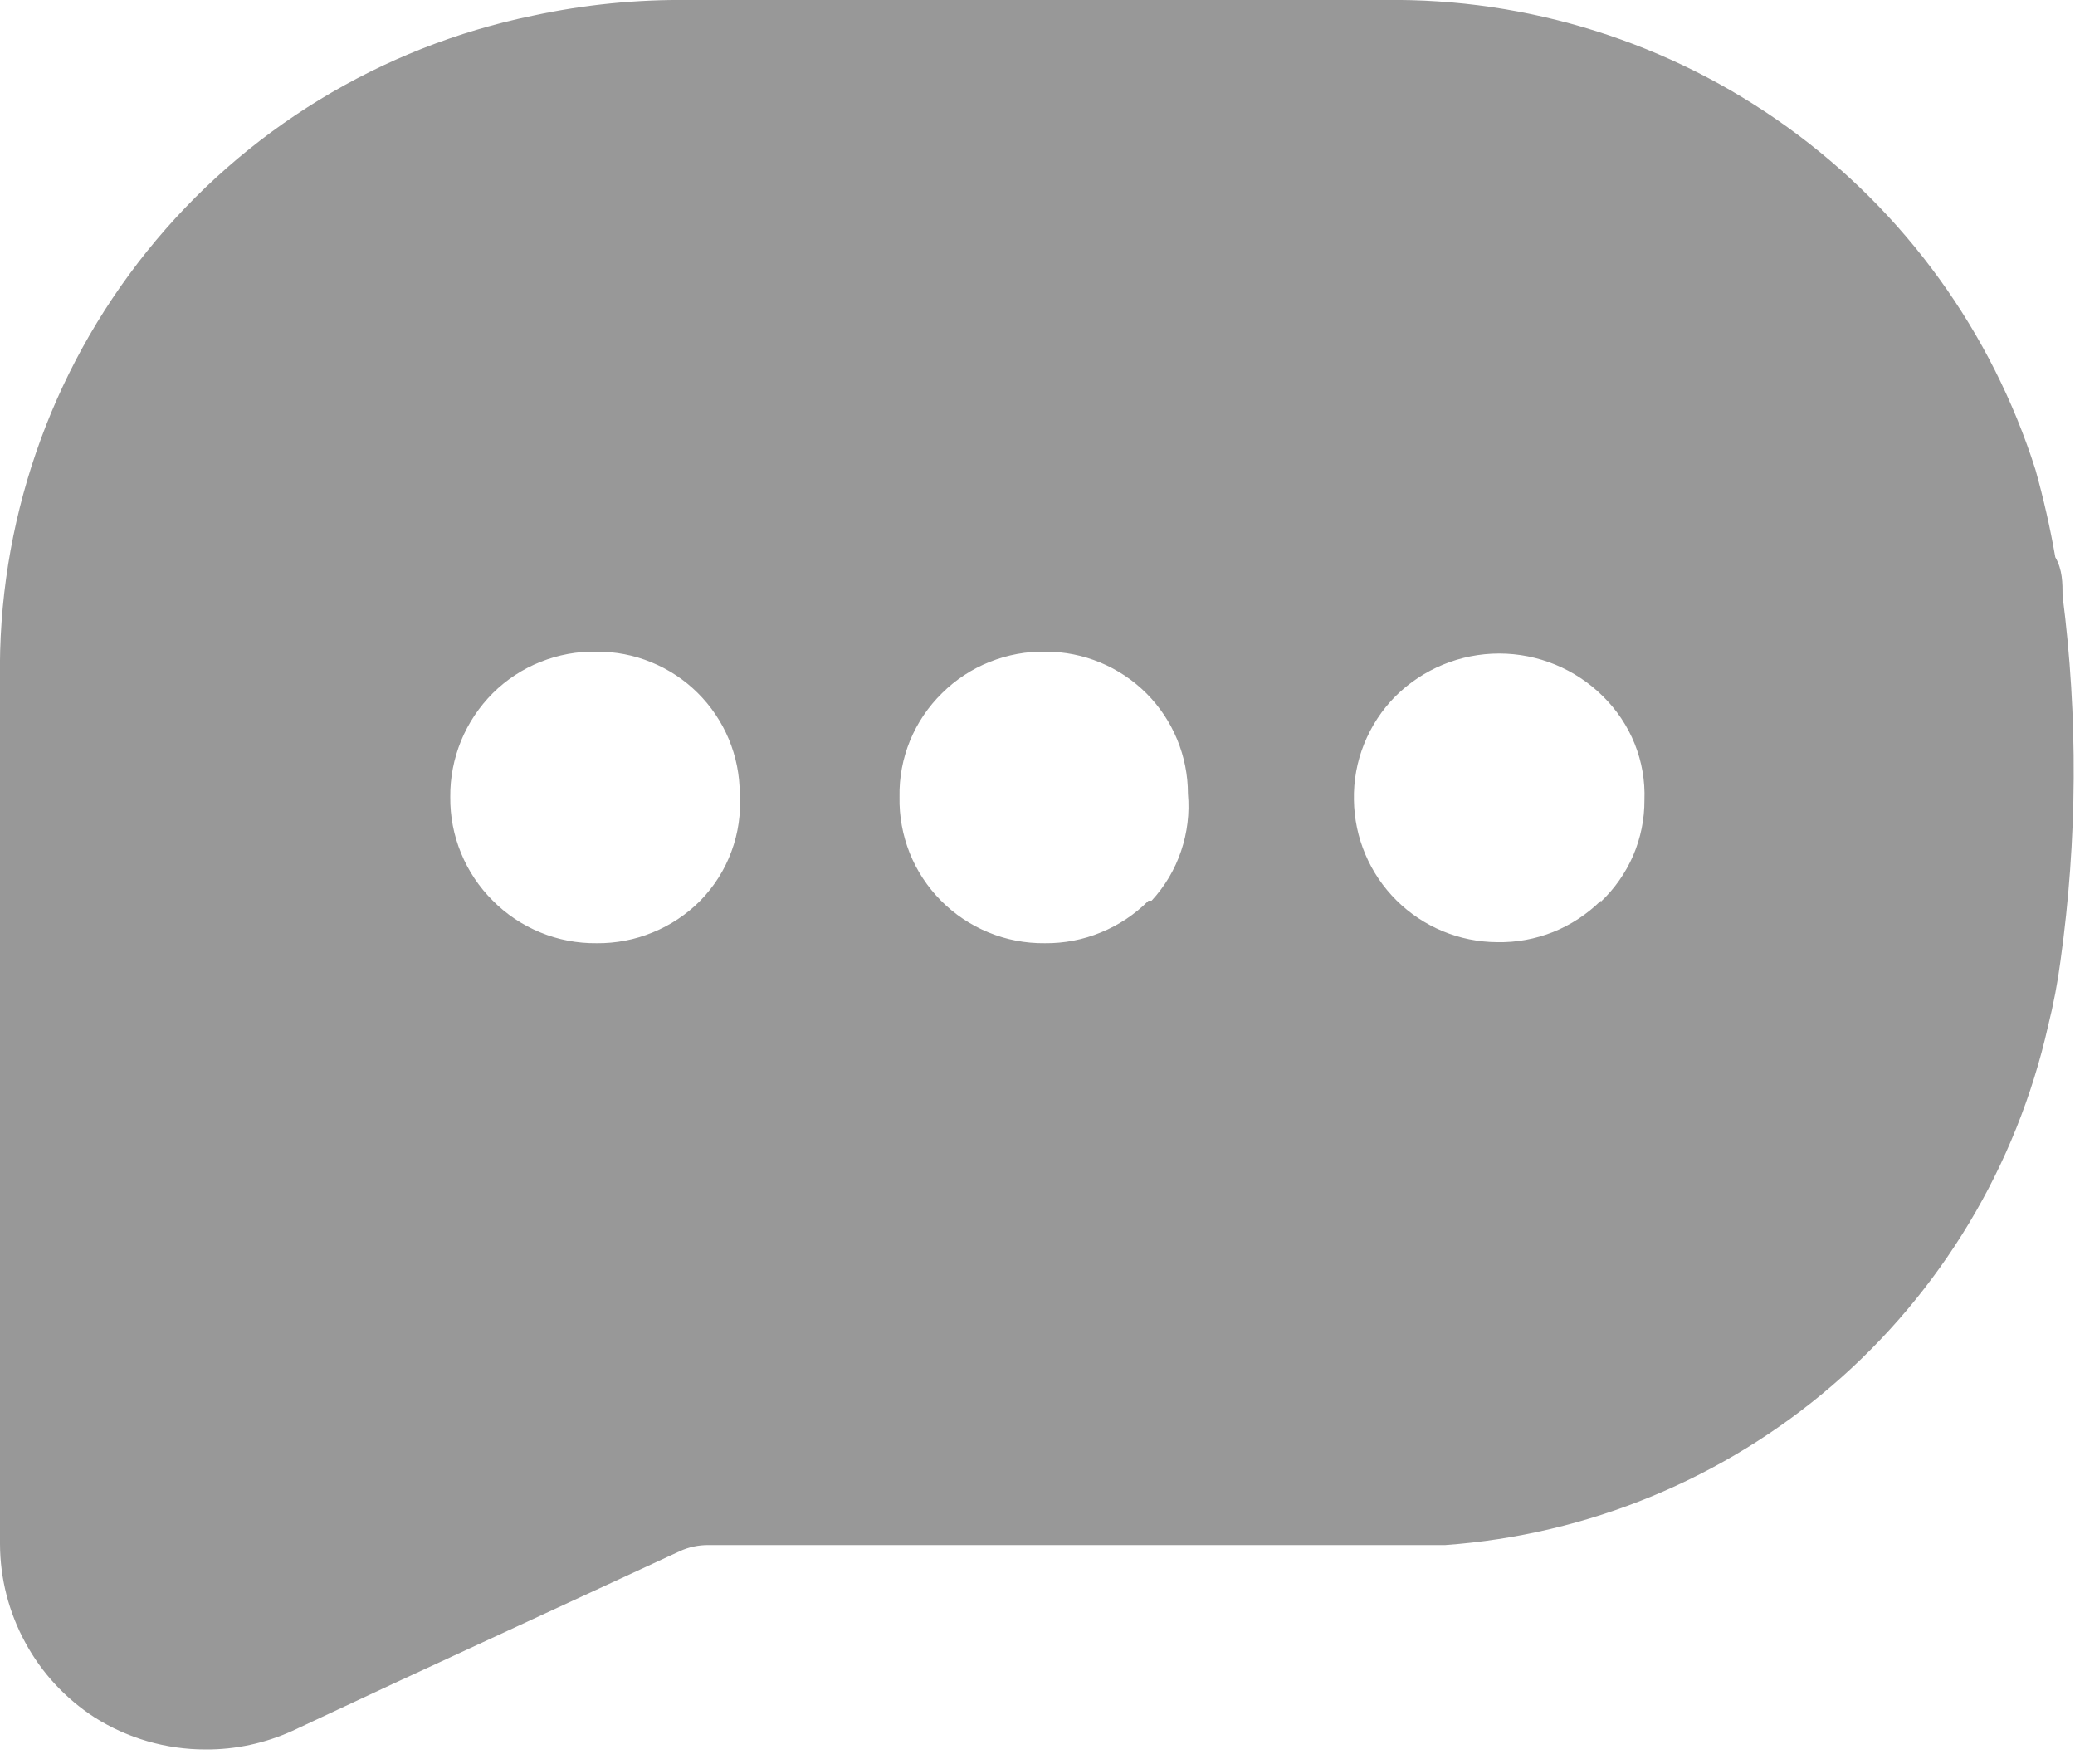
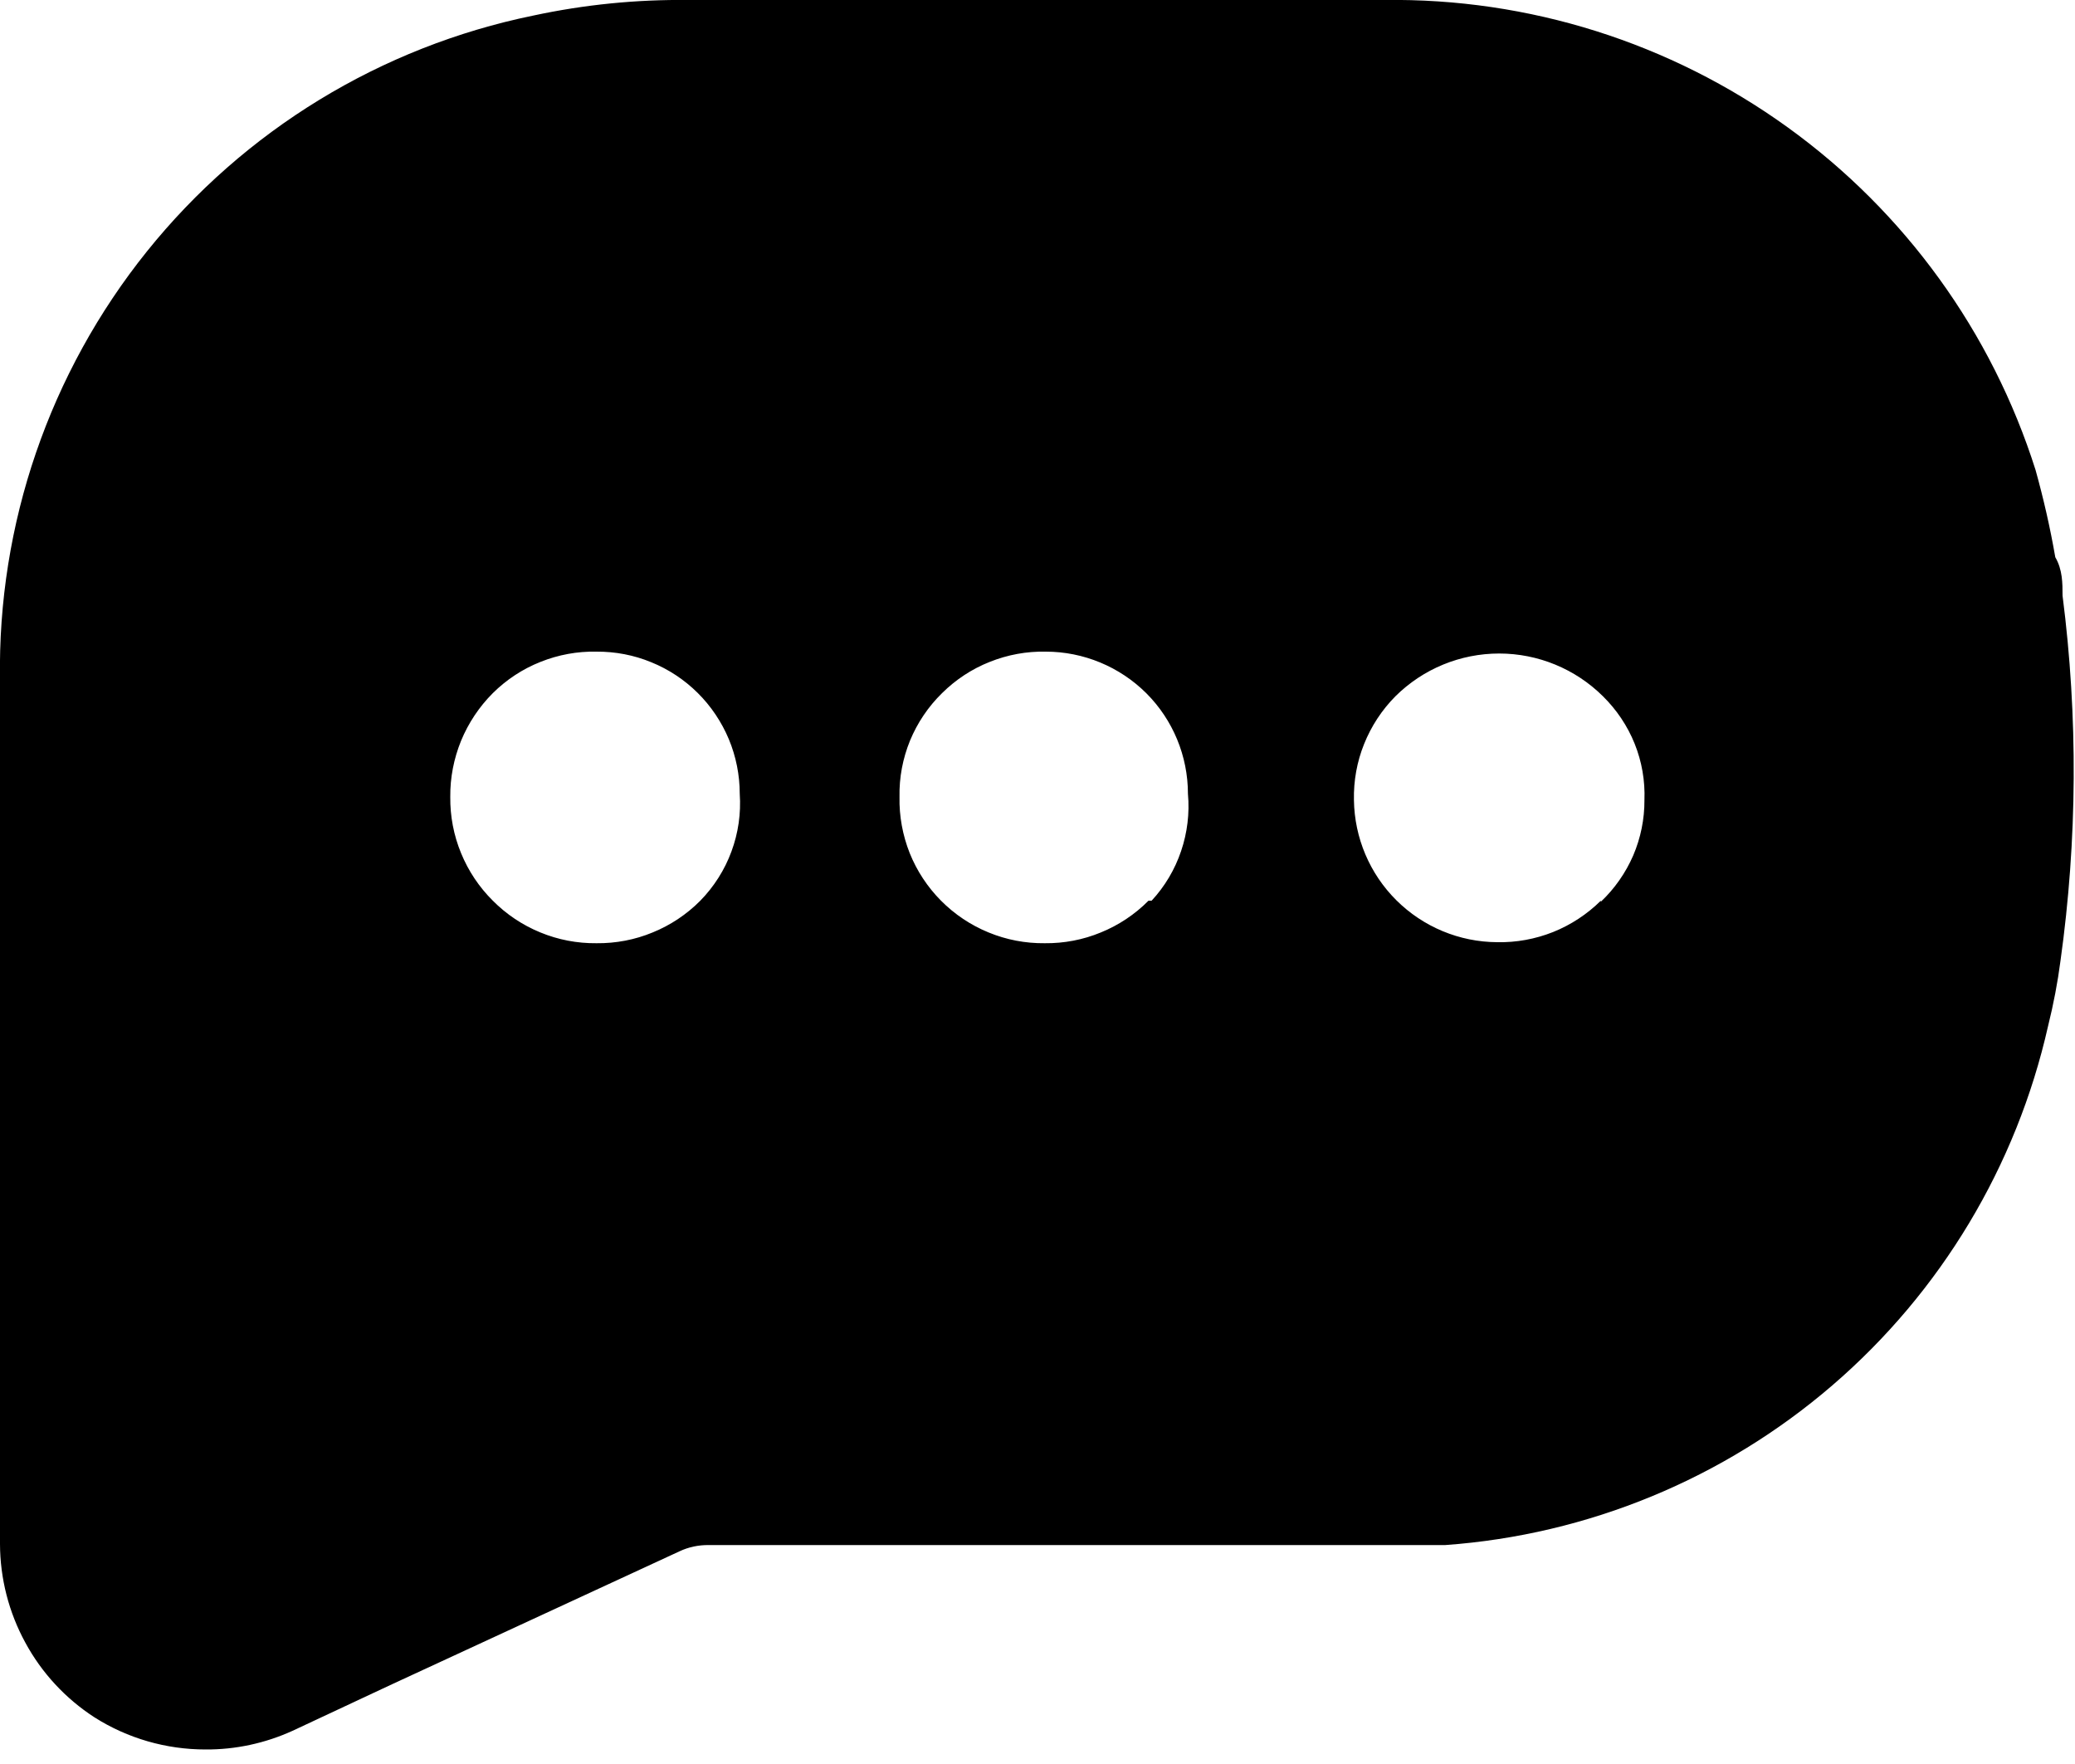
<svg xmlns="http://www.w3.org/2000/svg" width="20" height="17" viewBox="0 0 20 17" fill="none">
-   <path d="M19.88 5.74C19.88 5.62 19.88 5.49 19.81 5.37C19.761 5.087 19.697 4.807 19.62 4.53C19.199 3.201 18.361 2.042 17.229 1.226C16.098 0.41 14.734 -0.02 13.34 0H11.03C9.57 0 8.11 0 6.64 0C6.136 -0.006 5.633 0.044 5.14 0.15C3.671 0.451 2.354 1.255 1.416 2.423C0.477 3.592 -0.024 5.052 -0 6.55C-0 8.76 -0 12.39 -0 14.88C0.001 15.212 0.085 15.539 0.244 15.83C0.402 16.122 0.631 16.369 0.91 16.55C1.23 16.753 1.601 16.86 1.98 16.86C2.27 16.862 2.556 16.8 2.82 16.68L3.76 16.24L6.55 14.95C6.637 14.909 6.733 14.889 6.83 14.89H13.2C13.44 14.89 13.69 14.89 13.93 14.89C15.307 14.791 16.615 14.251 17.661 13.351C18.708 12.45 19.436 11.237 19.74 9.89C19.793 9.677 19.833 9.467 19.86 9.26C20.023 8.093 20.03 6.909 19.88 5.74ZM6.75 8.68C6.619 8.812 6.463 8.916 6.291 8.986C6.12 9.057 5.935 9.092 5.75 9.09C5.564 9.092 5.38 9.057 5.208 8.986C5.037 8.916 4.881 8.812 4.75 8.68C4.618 8.549 4.514 8.393 4.444 8.222C4.373 8.05 4.338 7.866 4.34 7.68C4.338 7.495 4.374 7.311 4.444 7.139C4.515 6.967 4.619 6.811 4.75 6.68C4.881 6.55 5.037 6.447 5.209 6.379C5.381 6.31 5.565 6.276 5.75 6.28C5.931 6.279 6.11 6.313 6.277 6.382C6.445 6.45 6.597 6.551 6.725 6.678C6.853 6.805 6.955 6.957 7.025 7.124C7.094 7.29 7.13 7.469 7.13 7.65C7.143 7.839 7.116 8.028 7.05 8.206C6.985 8.383 6.882 8.545 6.75 8.68ZM11.07 8.68C10.939 8.812 10.783 8.916 10.611 8.986C10.44 9.057 10.255 9.092 10.07 9.09C9.884 9.092 9.7 9.057 9.528 8.986C9.357 8.916 9.201 8.812 9.07 8.68C8.94 8.549 8.837 8.393 8.768 8.221C8.7 8.049 8.666 7.865 8.67 7.68C8.666 7.494 8.701 7.31 8.771 7.138C8.842 6.966 8.947 6.81 9.08 6.68C9.211 6.55 9.367 6.447 9.539 6.379C9.711 6.31 9.895 6.276 10.08 6.28C10.443 6.28 10.792 6.425 11.049 6.681C11.306 6.938 11.45 7.287 11.45 7.65C11.467 7.837 11.444 8.025 11.384 8.202C11.324 8.38 11.227 8.543 11.1 8.68H11.07ZM15.43 8.68C15.298 8.81 15.142 8.913 14.97 8.982C14.799 9.05 14.615 9.084 14.43 9.08C14.066 9.078 13.718 8.933 13.46 8.677C13.202 8.421 13.055 8.074 13.05 7.71C13.046 7.525 13.079 7.341 13.148 7.17C13.217 6.998 13.319 6.842 13.45 6.71C13.716 6.446 14.075 6.298 14.45 6.298C14.824 6.298 15.184 6.446 15.45 6.71C15.582 6.84 15.687 6.996 15.756 7.168C15.825 7.34 15.857 7.525 15.85 7.71C15.851 7.894 15.814 8.075 15.742 8.244C15.669 8.412 15.563 8.564 15.43 8.69V8.68Z" fill="#989898" />
+   <path d="M19.88 5.74C19.88 5.62 19.88 5.49 19.81 5.37C19.761 5.087 19.697 4.807 19.62 4.53C19.199 3.201 18.361 2.042 17.229 1.226C16.098 0.41 14.734 -0.02 13.34 0H11.03C9.57 0 8.11 0 6.64 0C6.136 -0.006 5.633 0.044 5.14 0.15C3.671 0.451 2.354 1.255 1.416 2.423C0.477 3.592 -0.024 5.052 -0 6.55C-0 8.76 -0 12.39 -0 14.88C0.001 15.212 0.085 15.539 0.244 15.83C0.402 16.122 0.631 16.369 0.91 16.55C1.23 16.753 1.601 16.86 1.98 16.86C2.27 16.862 2.556 16.8 2.82 16.68L3.76 16.24L6.55 14.95C6.637 14.909 6.733 14.889 6.83 14.89H13.2C13.44 14.89 13.69 14.89 13.93 14.89C15.307 14.791 16.615 14.251 17.661 13.351C18.708 12.45 19.436 11.237 19.74 9.89C19.793 9.677 19.833 9.467 19.86 9.26C20.023 8.093 20.03 6.909 19.88 5.74ZM6.75 8.68C6.619 8.812 6.463 8.916 6.291 8.986C6.12 9.057 5.935 9.092 5.75 9.09C5.564 9.092 5.38 9.057 5.208 8.986C5.037 8.916 4.881 8.812 4.75 8.68C4.618 8.549 4.514 8.393 4.444 8.222C4.373 8.05 4.338 7.866 4.34 7.68C4.338 7.495 4.374 7.311 4.444 7.139C4.515 6.967 4.619 6.811 4.75 6.68C4.881 6.55 5.037 6.447 5.209 6.379C5.381 6.31 5.565 6.276 5.75 6.28C5.931 6.279 6.11 6.313 6.277 6.382C6.445 6.45 6.597 6.551 6.725 6.678C6.853 6.805 6.955 6.957 7.025 7.124C7.094 7.29 7.13 7.469 7.13 7.65C7.143 7.839 7.116 8.028 7.05 8.206C6.985 8.383 6.882 8.545 6.75 8.68ZM11.07 8.68C10.939 8.812 10.783 8.916 10.611 8.986C10.44 9.057 10.255 9.092 10.07 9.09C9.884 9.092 9.7 9.057 9.528 8.986C9.357 8.916 9.201 8.812 9.07 8.68C8.94 8.549 8.837 8.393 8.768 8.221C8.7 8.049 8.666 7.865 8.67 7.68C8.666 7.494 8.701 7.31 8.771 7.138C8.842 6.966 8.947 6.81 9.08 6.68C9.211 6.55 9.367 6.447 9.539 6.379C9.711 6.31 9.895 6.276 10.08 6.28C10.443 6.28 10.792 6.425 11.049 6.681C11.306 6.938 11.45 7.287 11.45 7.65C11.467 7.837 11.444 8.025 11.384 8.202C11.324 8.38 11.227 8.543 11.1 8.68H11.07ZM15.43 8.68C15.298 8.81 15.142 8.913 14.97 8.982C14.799 9.05 14.615 9.084 14.43 9.08C14.066 9.078 13.718 8.933 13.46 8.677C13.202 8.421 13.055 8.074 13.05 7.71C13.046 7.525 13.079 7.341 13.148 7.17C13.217 6.998 13.319 6.842 13.45 6.71C13.716 6.446 14.075 6.298 14.45 6.298C14.824 6.298 15.184 6.446 15.45 6.71C15.582 6.84 15.687 6.996 15.756 7.168C15.825 7.34 15.857 7.525 15.85 7.71C15.851 7.894 15.814 8.075 15.742 8.244C15.669 8.412 15.563 8.564 15.43 8.69V8.68Z" fill="currentColor" />
</svg>
